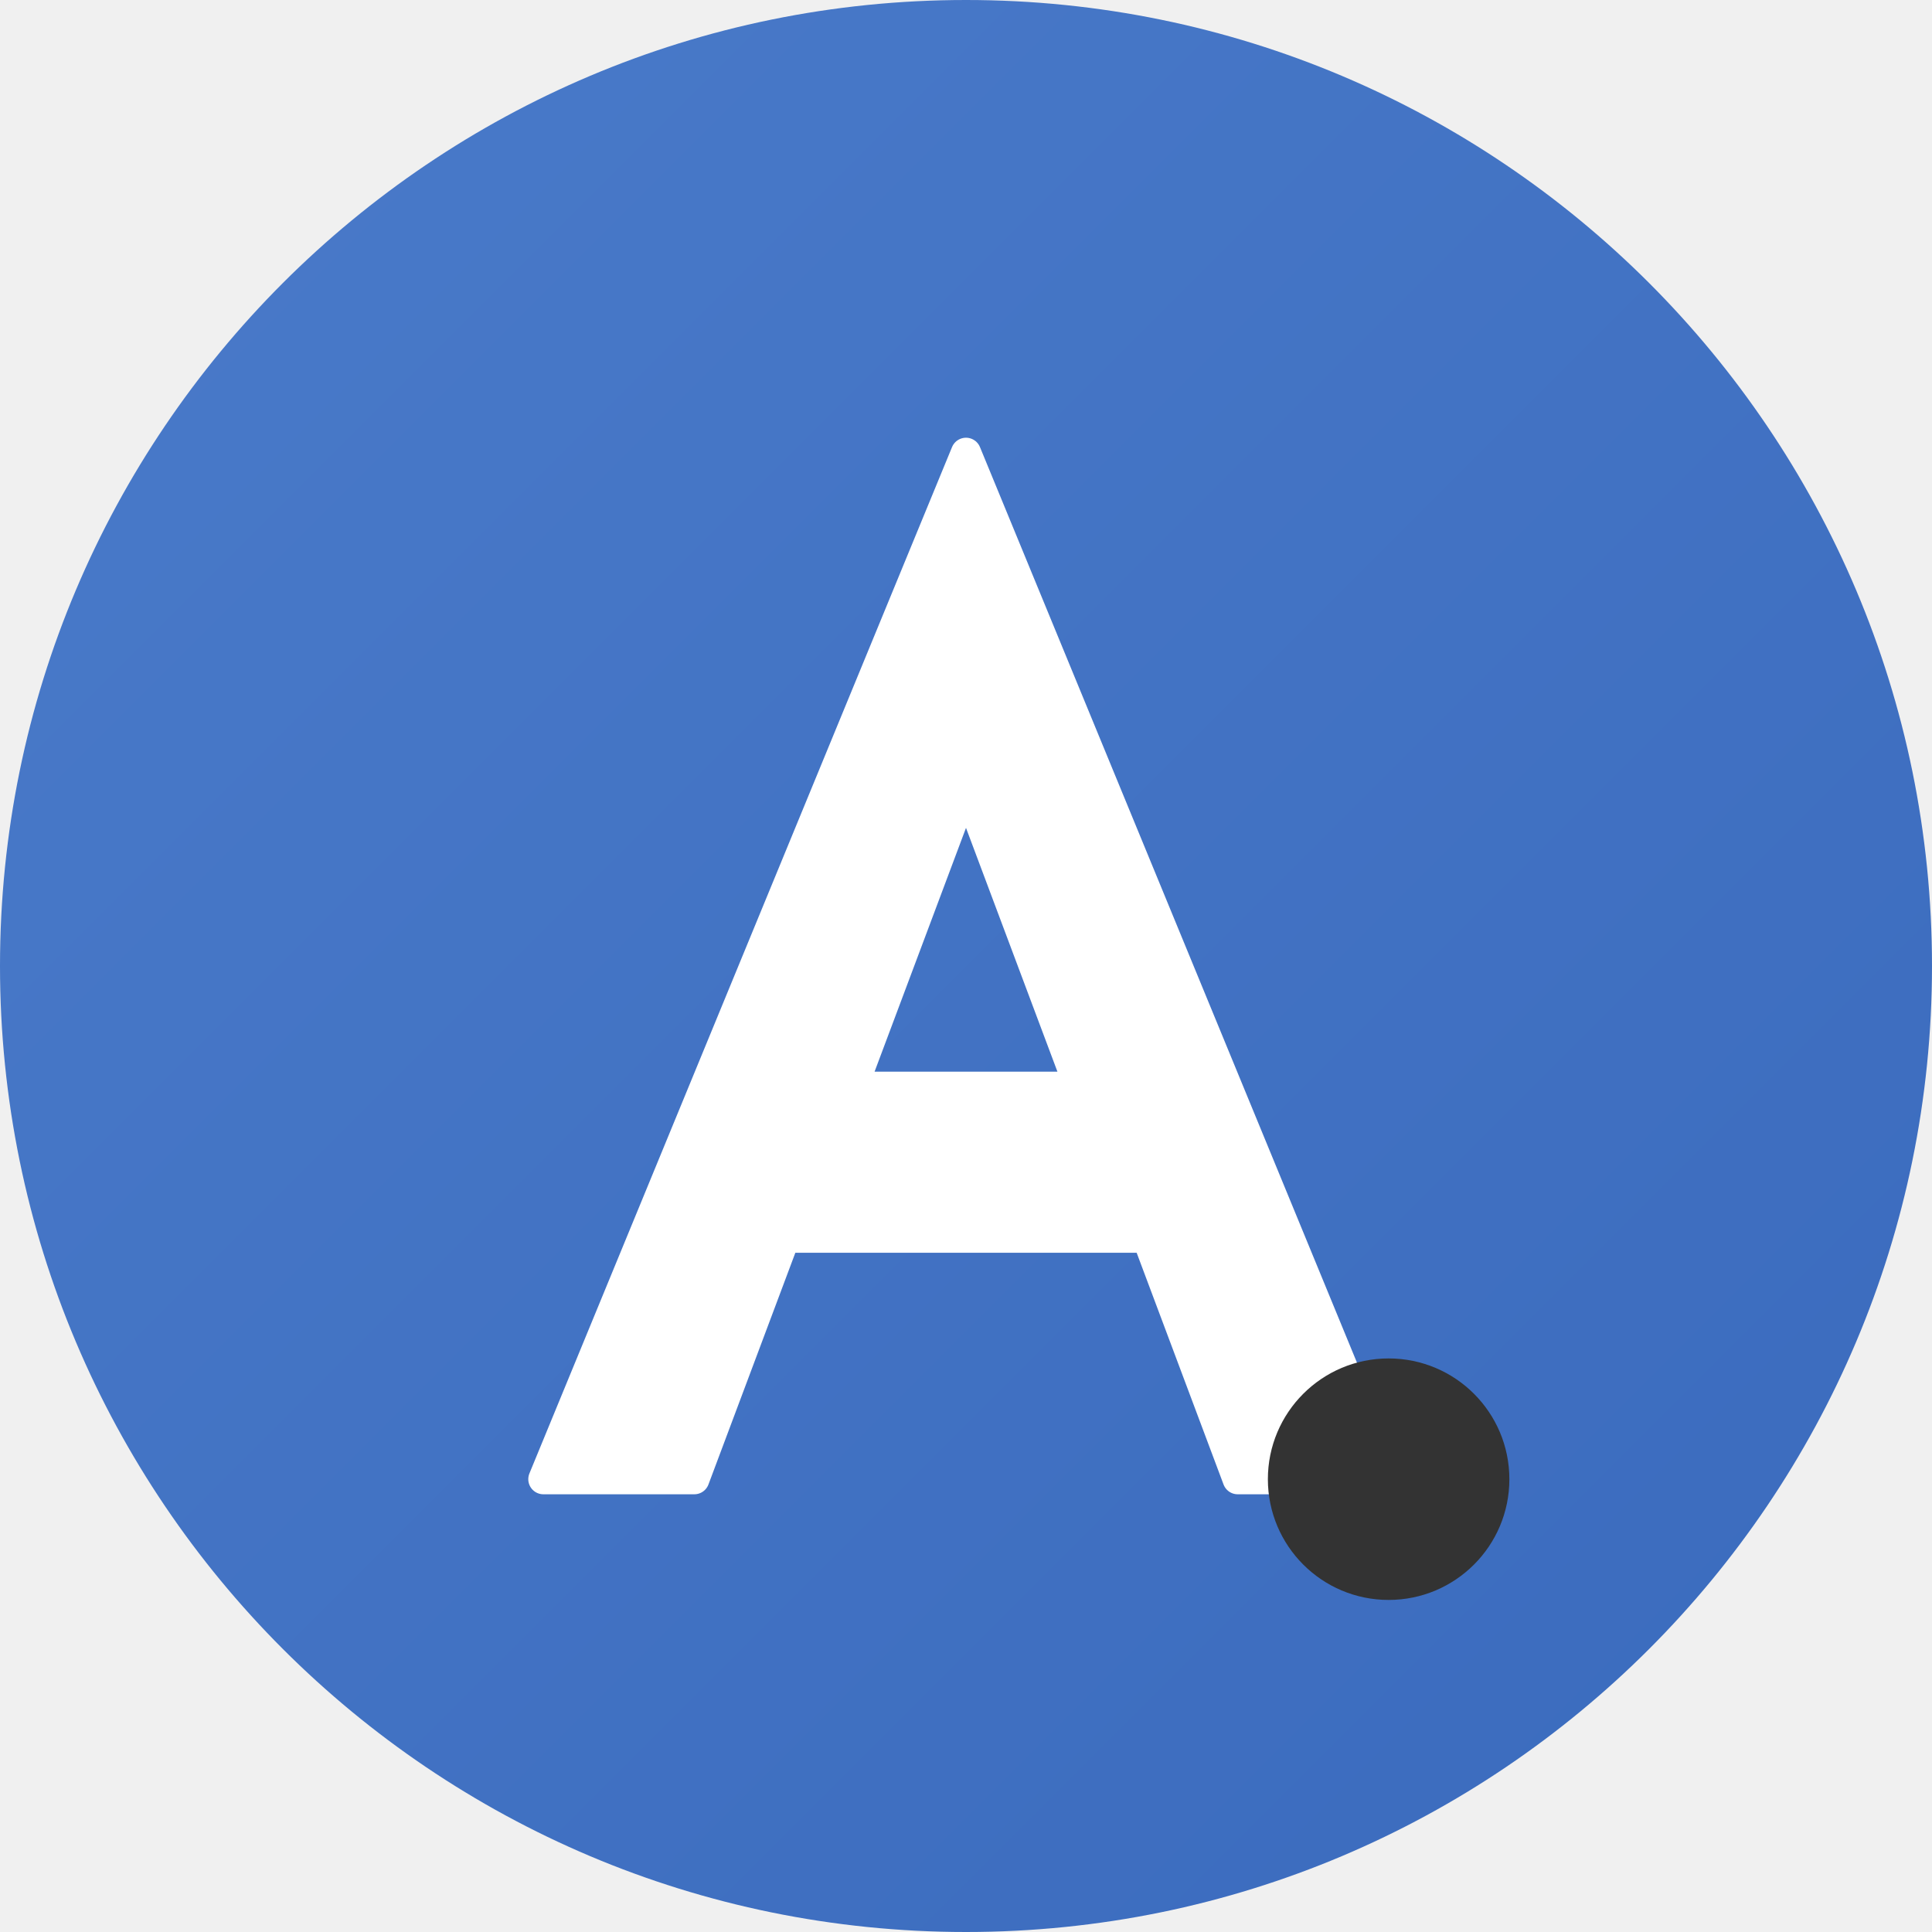
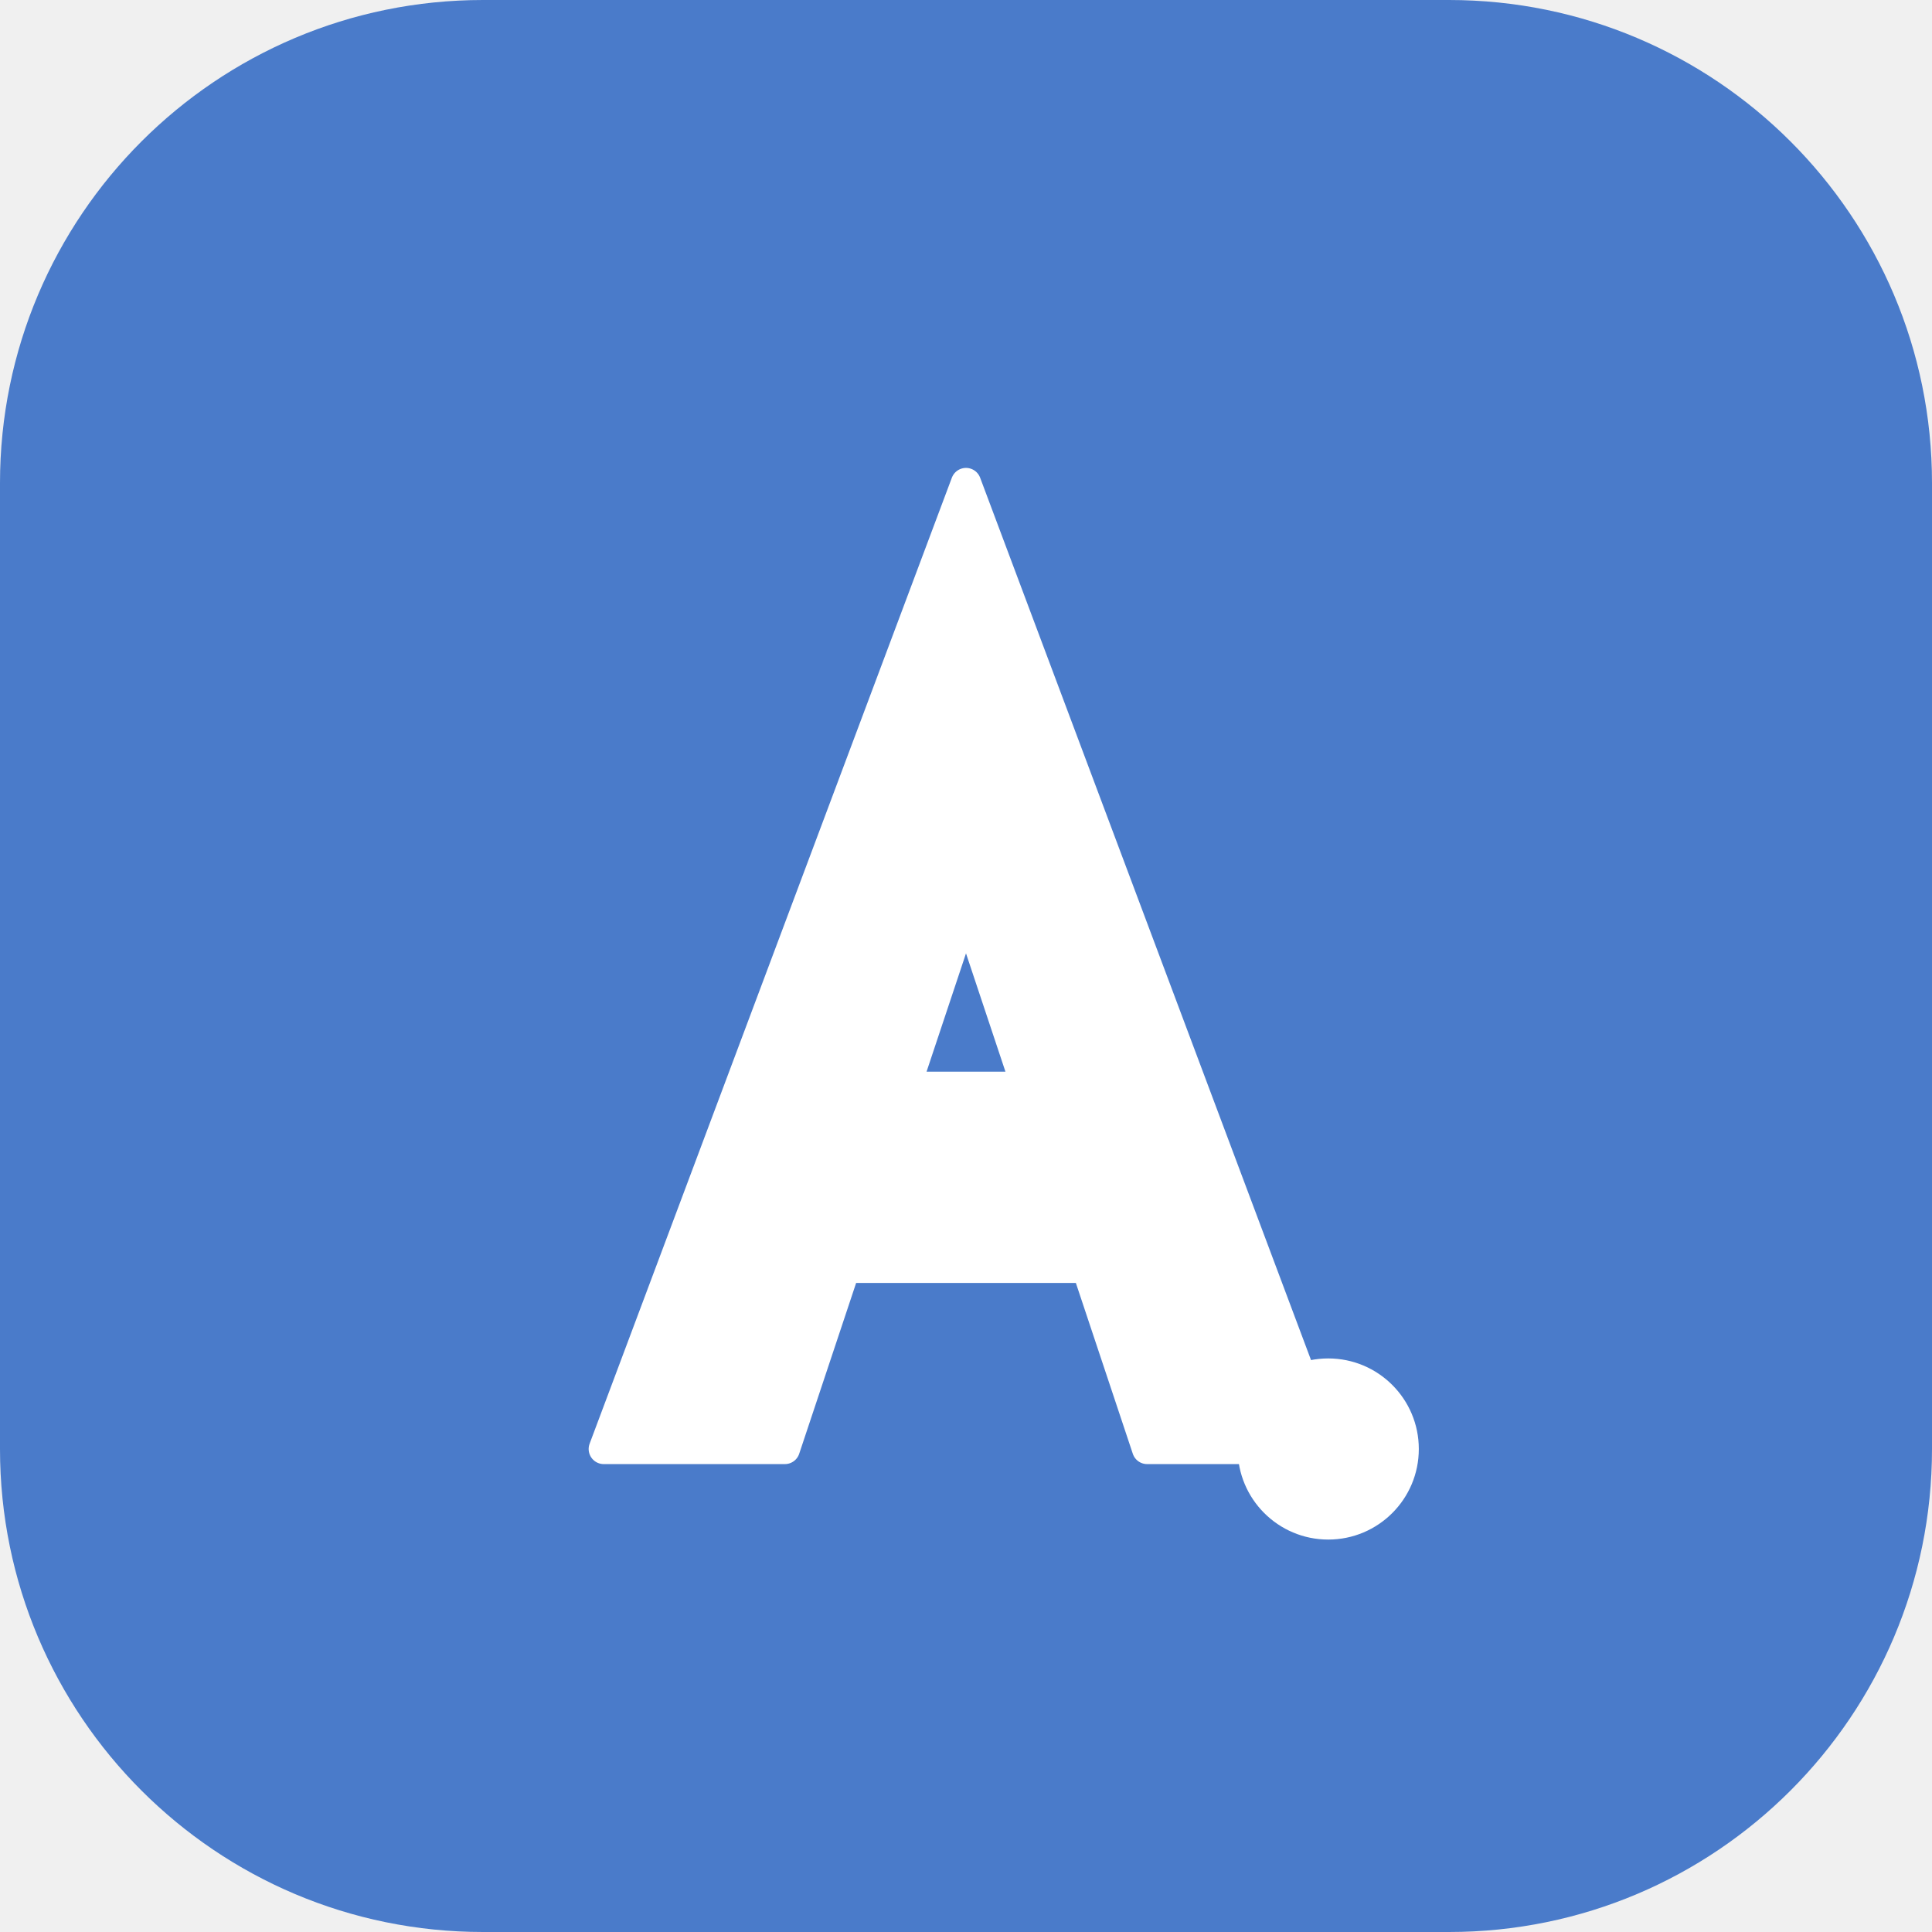
<svg xmlns="http://www.w3.org/2000/svg" width="512" height="512" viewBox="0 0 512 512">
-   <circle cx="256" cy="256" r="256" fill="url(#bg-gradient)" />
-   <path d="M256 120L144 392H184L208 328H304L328 392H368L256 120ZM226 288L256 208L286 288H226Z" fill="#FFFFFF" stroke="#FFFFFF" stroke-width="8" stroke-linejoin="round" />
-   <circle cx="368" cy="392" r="32" fill="#333333" />
-   <defs>
-     <linearGradient id="bg-gradient" x1="0%" y1="0%" x2="100%" y2="100%">
-       <stop offset="0%" stop-color="#4a7bca" />
-       <stop offset="100%" stop-color="#3a6abd" />
-     </linearGradient>
-   </defs>
+   <rect width="512" height="512" rx="128" fill="#4a7bca" />
+   <path d="M256 128L160 384H208L224 336H288L304 384H352L256 128ZM240 288L256 240L272 288H240Z" fill="white" stroke="white" stroke-width="8" stroke-linejoin="round" />
+   <circle cx="352" cy="384" r="24" fill="white" />
</svg>
